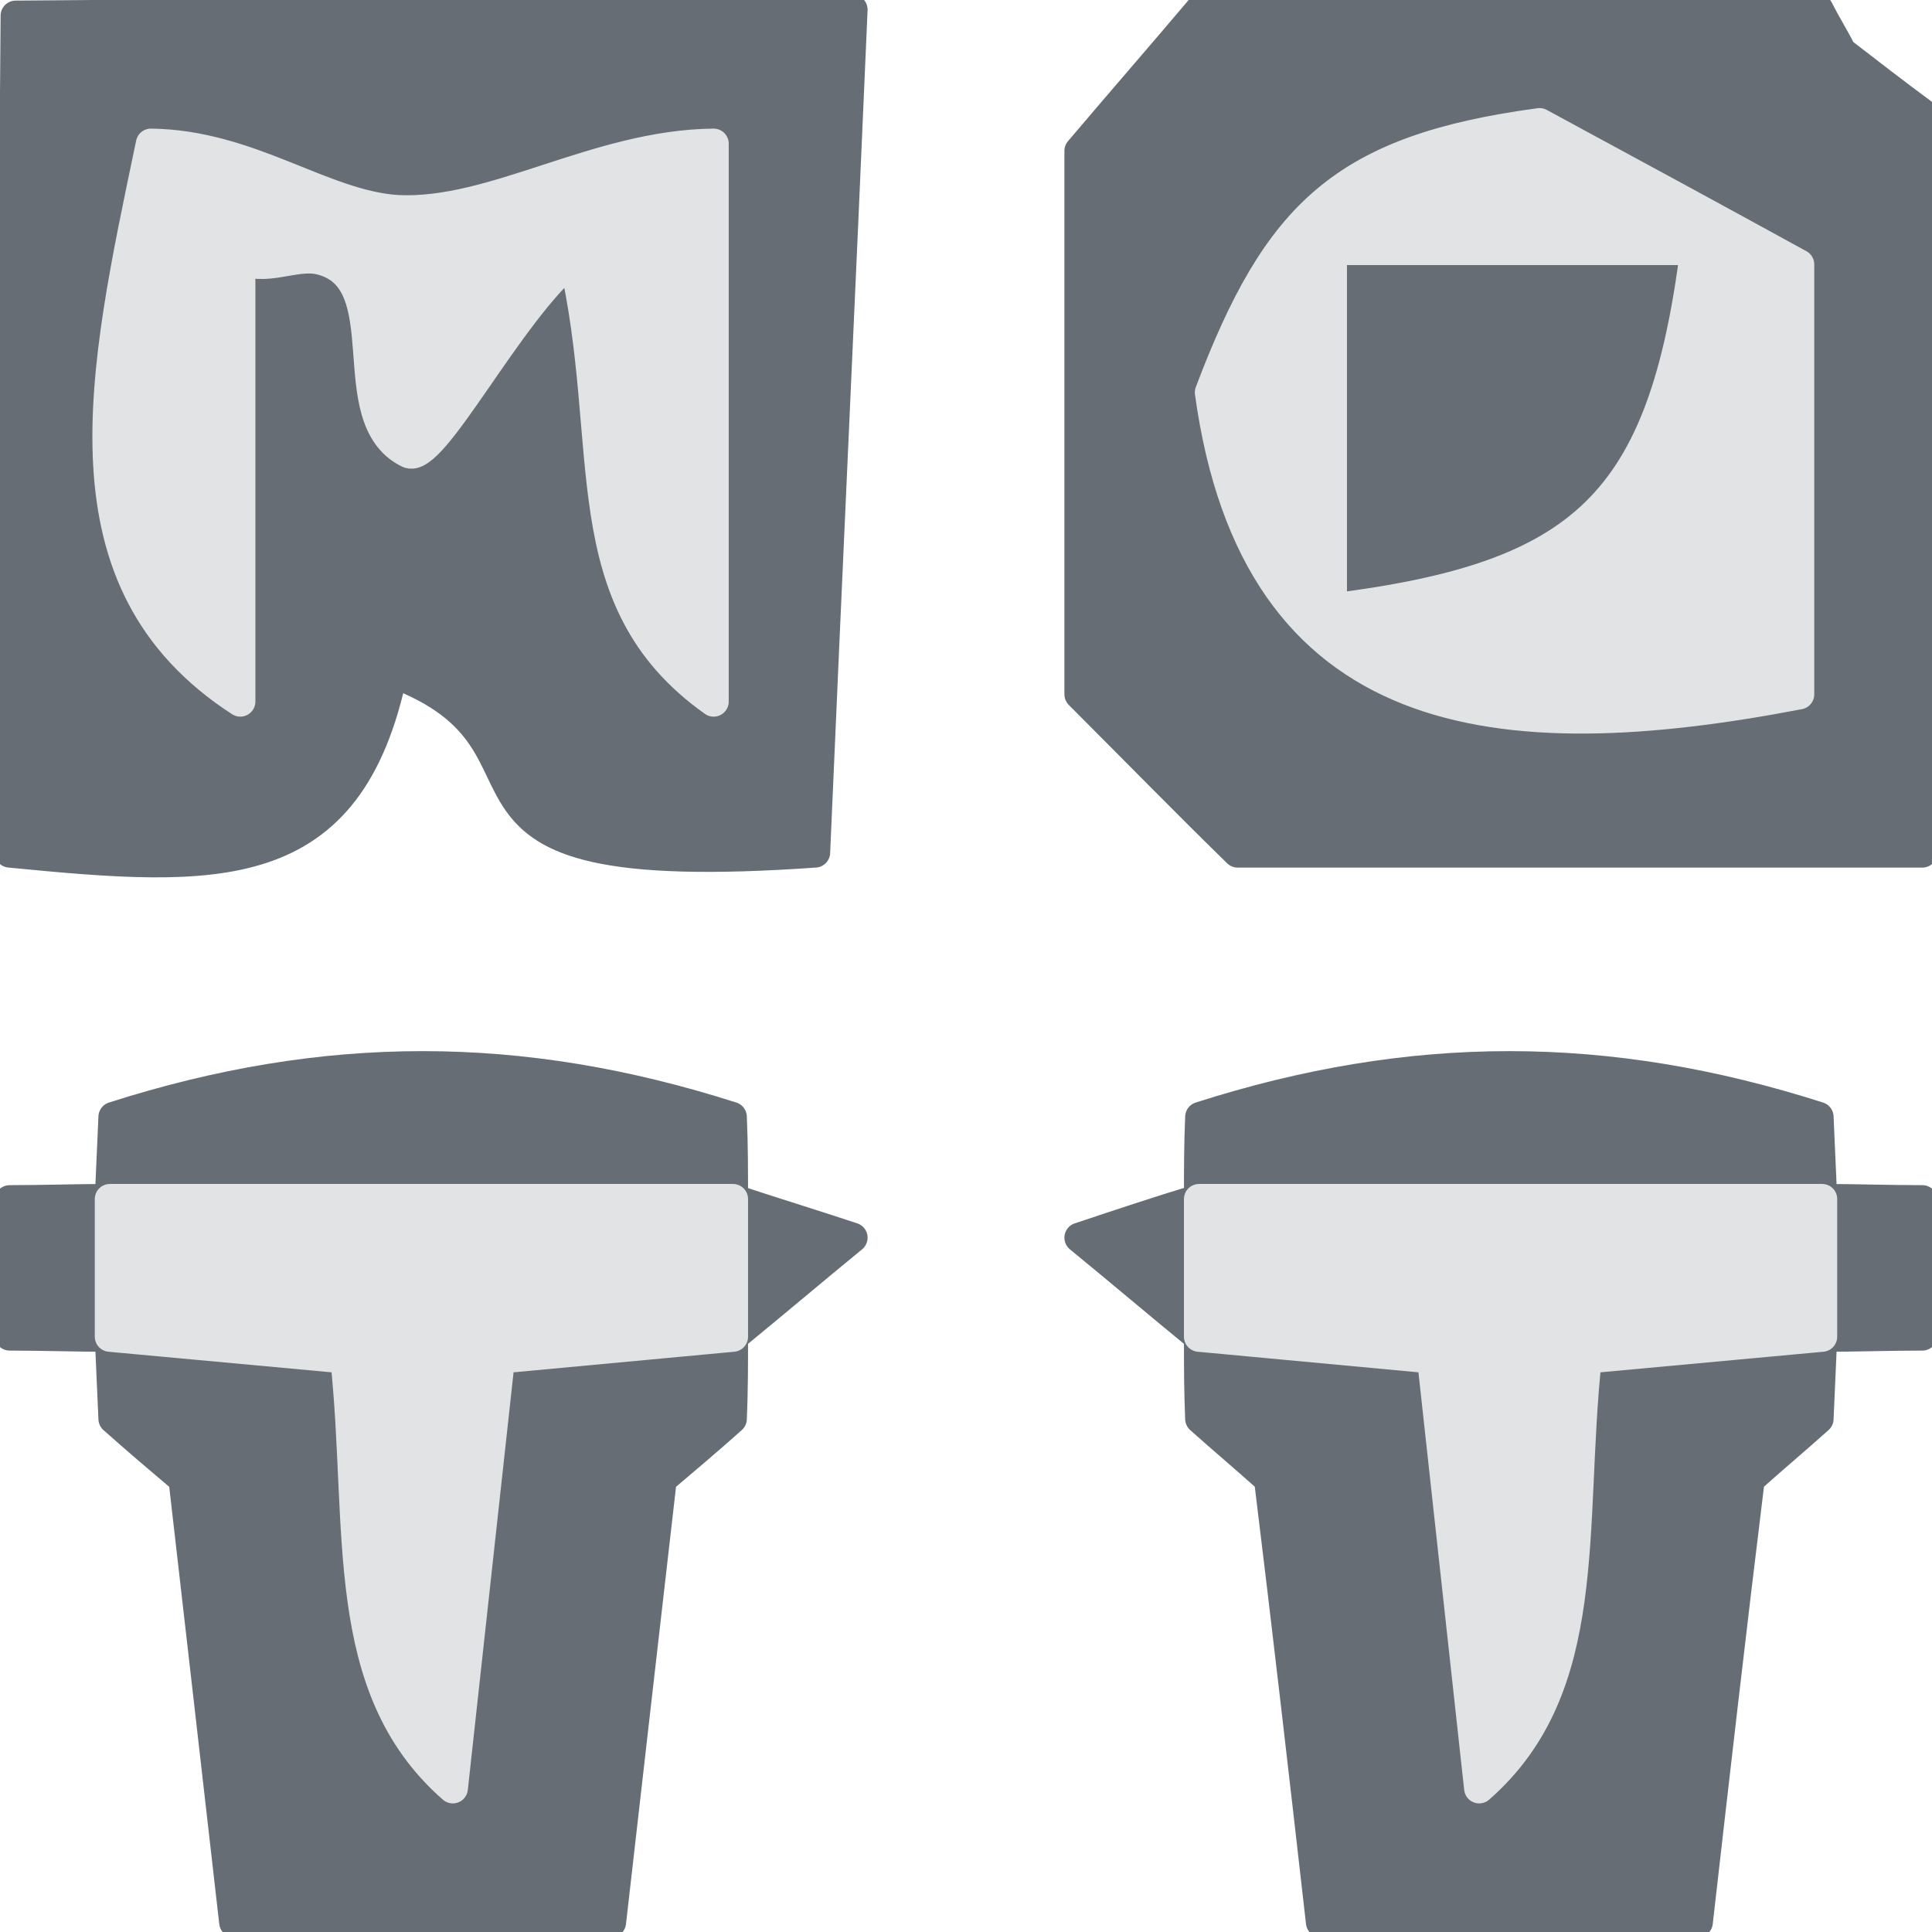
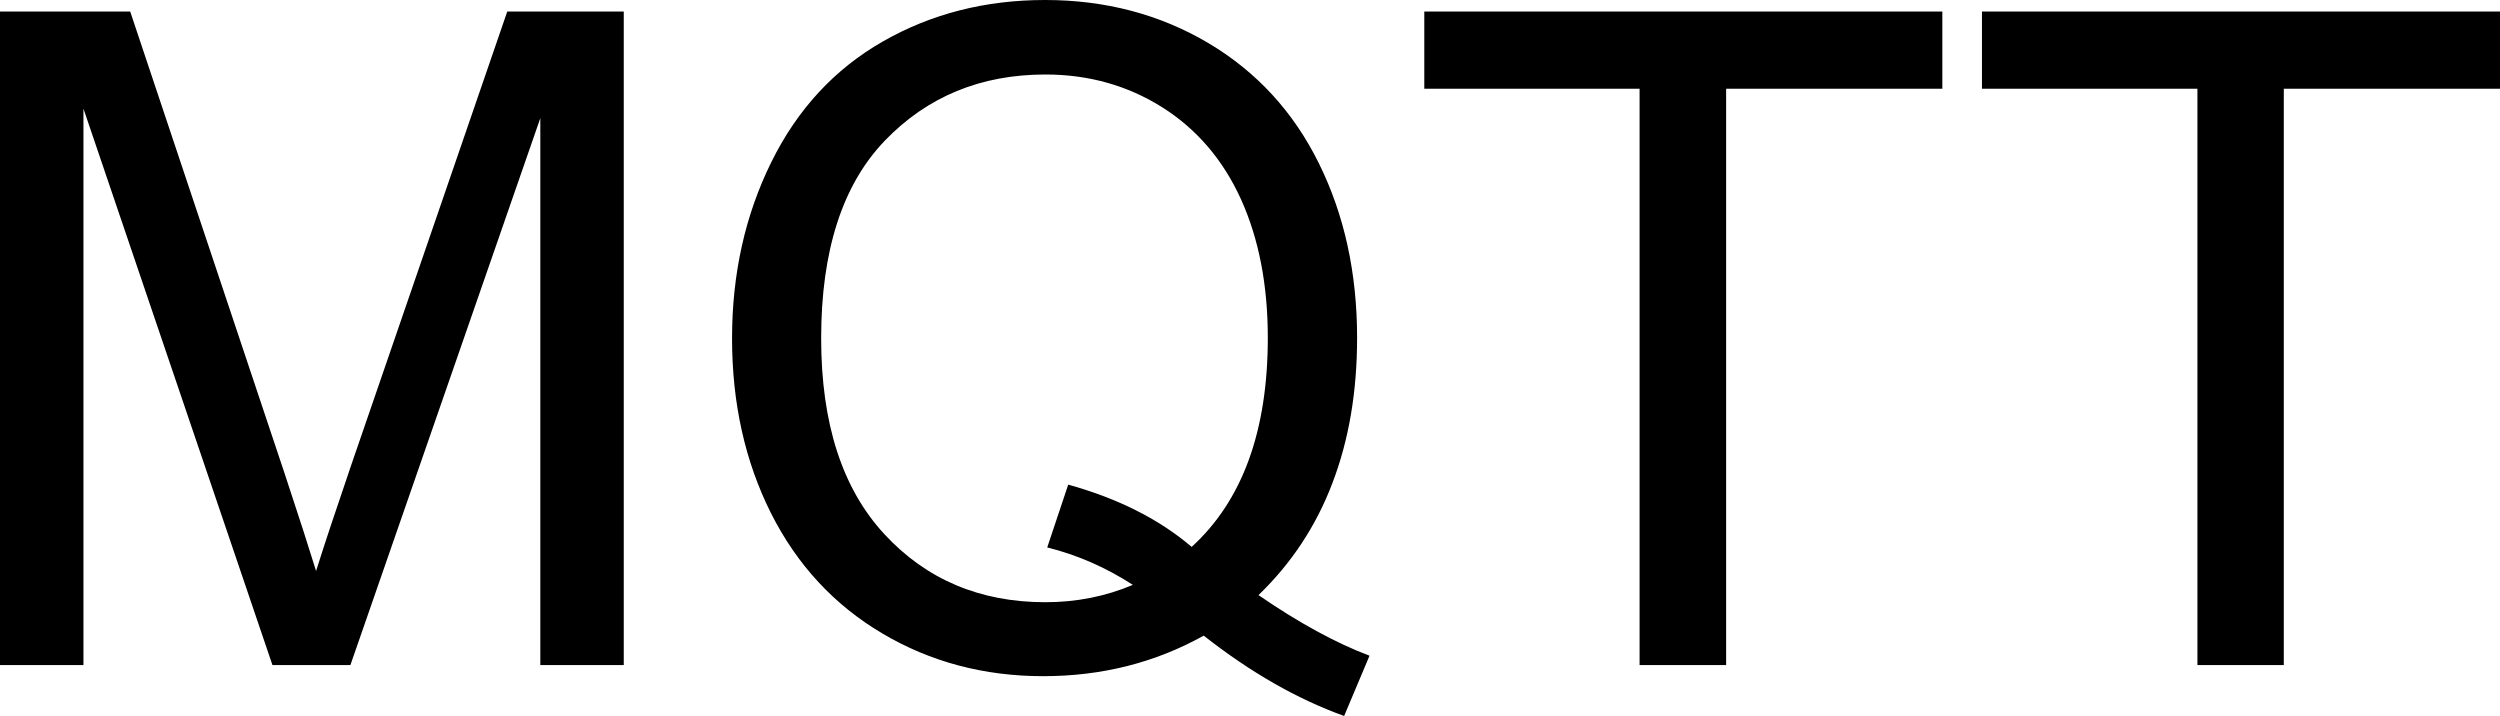
- <svg xmlns="http://www.w3.org/2000/svg" viewBox="0 0 16 16" width="16" height="16">
-   <path d="M0.13 0.13C2.44 0.11 4.75 0.1 7.06 0.08C6.96 2.41 6.85 4.74 6.75 7.06C3.21 7.31 4.89 6.18 3.25 5.57C2.89 7.29 1.81 7.23 0.08 7.06C0.1 4.75 0.11 2.44 0.13 0.13ZM9.94 0.08C11.65 0.08 13.35 0.08 15.06 0.08C15.12 0.2 15.19 0.31 15.25 0.43C15.47 0.6 15.69 0.77 15.92 0.94C15.92 2.98 15.92 5.02 15.92 7.06C14.03 7.06 12.14 7.06 10.25 7.06C9.81 6.63 9.38 6.19 8.94 5.75C8.94 4.25 8.94 2.75 8.94 1.25C9.27 0.86 9.61 0.47 9.94 0.08ZM1.99 5.81C1.99 4.59 1.99 3.36 1.99 2.14C2.18 2.26 2.44 2.1 2.65 2.15C3.32 2.31 2.8 3.46 3.38 3.75C3.58 3.86 4.21 2.58 4.75 2.14C5.11 3.7 4.71 4.96 5.91 5.81C5.91 4.27 5.91 2.73 5.91 1.19C4.94 1.2 4.09 1.78 3.29 1.74C2.67 1.7 2.07 1.2 1.25 1.19C0.85 3.1 0.46 4.82 1.99 5.81ZM10.02 3.25C10.4 6.01 12.4 6.23 14.9 5.75C14.9 4.56 14.9 3.38 14.9 2.19C14.19 1.8 13.47 1.41 12.75 1.02C11.12 1.24 10.58 1.77 10.02 3.25ZM14.04 2.07C13.77 4.17 13.12 4.78 11.03 5.04C11.03 4.05 11.03 3.06 11.03 2.07C12.03 2.07 13.03 2.07 14.04 2.07ZM6.07 9.93C4.35 9.93 2.63 9.93 0.91 9.93C0.92 9.7 0.93 9.48 0.94 9.25C2.69 8.69 4.31 8.69 6.06 9.25C6.07 9.48 6.07 9.7 6.07 9.93ZM15.09 9.93C13.37 9.93 11.65 9.93 9.93 9.93C9.93 9.7 9.93 9.48 9.94 9.25C11.69 8.69 13.31 8.69 15.06 9.25C15.07 9.48 15.08 9.7 15.09 9.93ZM0.08 9.94C0.36 9.94 0.63 9.93 0.91 9.93C0.91 10.31 0.91 10.69 0.91 11.07C0.63 11.07 0.36 11.06 0.08 11.06C0.08 10.69 0.08 10.31 0.08 9.94ZM6.07 9.93C6.4 10.04 6.73 10.14 7.06 10.25C6.73 10.52 6.4 10.8 6.07 11.07C6.07 10.69 6.07 10.31 6.07 9.93ZM9.93 9.93C9.93 10.31 9.93 10.69 9.93 11.07C9.6 10.8 9.27 10.52 8.94 10.25C9.27 10.14 9.6 10.03 9.93 9.93ZM15.09 9.93C15.37 9.93 15.64 9.94 15.92 9.94C15.92 10.31 15.92 10.69 15.92 11.06C15.64 11.06 15.37 11.07 15.09 11.07C15.09 10.69 15.09 10.31 15.09 9.93ZM0.91 11.07C1.56 11.13 2.21 11.19 2.86 11.25C3.01 12.66 2.79 13.97 3.75 14.81C3.88 13.62 4.01 12.44 4.14 11.25C4.78 11.19 5.43 11.13 6.07 11.07C6.07 11.3 6.07 11.52 6.06 11.75C5.87 11.92 5.68 12.08 5.48 12.25C5.34 13.47 5.2 14.69 5.06 15.92C4.02 15.92 2.98 15.92 1.94 15.92C1.8 14.69 1.66 13.47 1.52 12.25C1.32 12.08 1.13 11.92 0.94 11.75C0.93 11.52 0.92 11.3 0.91 11.07ZM9.93 11.07C10.57 11.13 11.22 11.19 11.86 11.25C11.99 12.44 12.12 13.62 12.25 14.81C13.21 13.97 12.99 12.66 13.14 11.25C13.79 11.19 14.44 11.13 15.09 11.07C15.08 11.3 15.07 11.52 15.06 11.75C14.87 11.92 14.68 12.08 14.49 12.25C14.34 13.47 14.2 14.69 14.06 15.92C13.02 15.92 11.98 15.92 10.94 15.92C10.8 14.69 10.66 13.47 10.51 12.25C10.32 12.08 10.13 11.92 9.94 11.75C9.93 11.52 9.93 11.3 9.93 11.07Z" fill="#666d74" fill-rule="evenodd" stroke="#666d74" stroke-width="0.25" stroke-linejoin="round" />
-   <path d="M1.99 5.81C0.46 4.82 0.85 3.1 1.25 1.19C2.07 1.2 2.67 1.7 3.29 1.74C4.09 1.78 4.94 1.2 5.91 1.19C5.91 2.73 5.91 4.27 5.91 5.81C4.71 4.96 5.11 3.7 4.75 2.14C4.21 2.58 3.58 3.86 3.38 3.75C2.8 3.46 3.32 2.31 2.65 2.15C2.44 2.1 2.18 2.26 1.99 2.14C1.99 3.36 1.99 4.59 1.99 5.81ZM10.02 3.25C10.58 1.77 11.12 1.24 12.75 1.02C13.47 1.41 14.19 1.8 14.9 2.19C14.9 3.38 14.9 4.56 14.9 5.75C12.4 6.23 10.4 6.01 10.02 3.25ZM14.04 2.07C13.03 2.07 12.03 2.07 11.03 2.07C11.03 3.06 11.03 4.05 11.03 5.04C13.12 4.78 13.77 4.17 14.04 2.07ZM0.91 9.93C2.63 9.93 4.35 9.93 6.07 9.93C6.07 10.31 6.07 10.69 6.07 11.07C5.43 11.13 4.78 11.19 4.14 11.25C4.01 12.44 3.88 13.62 3.75 14.81C2.79 13.97 3.01 12.66 2.86 11.25C2.21 11.19 1.56 11.13 0.91 11.07C0.91 10.69 0.91 10.31 0.91 9.93ZM9.93 9.93C11.65 9.93 13.37 9.93 15.09 9.93C15.09 10.31 15.09 10.69 15.09 11.07C14.44 11.13 13.79 11.19 13.14 11.25C12.99 12.66 13.21 13.97 12.25 14.81C12.12 13.62 11.99 12.44 11.86 11.25C11.22 11.19 10.57 11.13 9.93 11.07C9.93 10.69 9.93 10.31 9.93 9.93Z" fill="#e2e3e4" fill-rule="evenodd" stroke="#e2e3e4" stroke-width="0.25" stroke-linejoin="round" />
+ <svg xmlns="http://www.w3.org/2000/svg" viewBox="0 8.84 136.91 39.21" data-asc="0.9052734375" width="136.91" height="39.21">
+   <g fill="#000000">
+     <g transform="translate(0, 0)">
+       <path d="M0 45.26L0 9.47L7.13 9.47L15.60 34.81Q16.77 38.35 17.31 40.11Q17.92 38.16 19.21 34.38L27.78 9.47L34.16 9.47L34.16 45.26L29.59 45.26L29.59 15.31L19.19 45.26L14.92 45.26L4.57 14.79L4.57 45.26L0 45.26ZM68.92 41.43Q72.22 43.70 75 44.75L73.61 48.05Q69.75 46.66 65.92 43.65Q61.94 45.87 57.13 45.87Q52.27 45.87 48.32 43.53Q44.36 41.19 42.22 36.94Q40.09 32.69 40.09 27.37Q40.09 22.07 42.24 17.72Q44.38 13.38 48.35 11.11Q52.32 8.84 57.23 8.84Q62.18 8.84 66.16 11.19Q70.14 13.55 72.23 17.79Q74.32 22.02 74.32 27.34Q74.32 31.76 72.97 35.29Q71.63 38.82 68.92 41.43M58.50 35.38Q62.60 36.52 65.26 38.79Q69.43 34.99 69.43 27.34Q69.43 23.00 67.96 19.75Q66.48 16.50 63.64 14.71Q60.79 12.92 57.25 12.92Q51.95 12.92 48.46 16.54Q44.97 20.17 44.97 27.37Q44.97 34.35 48.43 38.09Q51.88 41.82 57.25 41.82Q59.79 41.82 62.04 40.87Q59.81 39.43 57.35 38.82L58.50 35.38ZM89.79 45.26L89.79 13.70L78.00 13.70L78.00 9.47L106.37 9.47L106.37 13.70L94.53 13.70L94.53 45.26L89.79 45.26ZM120.34 45.26L120.34 13.70L108.54 13.70L108.54 9.47L136.91 9.47L136.91 13.70L125.07 13.70L125.07 45.26L120.34 45.26Z" />
+     </g>
+   </g>
</svg>
